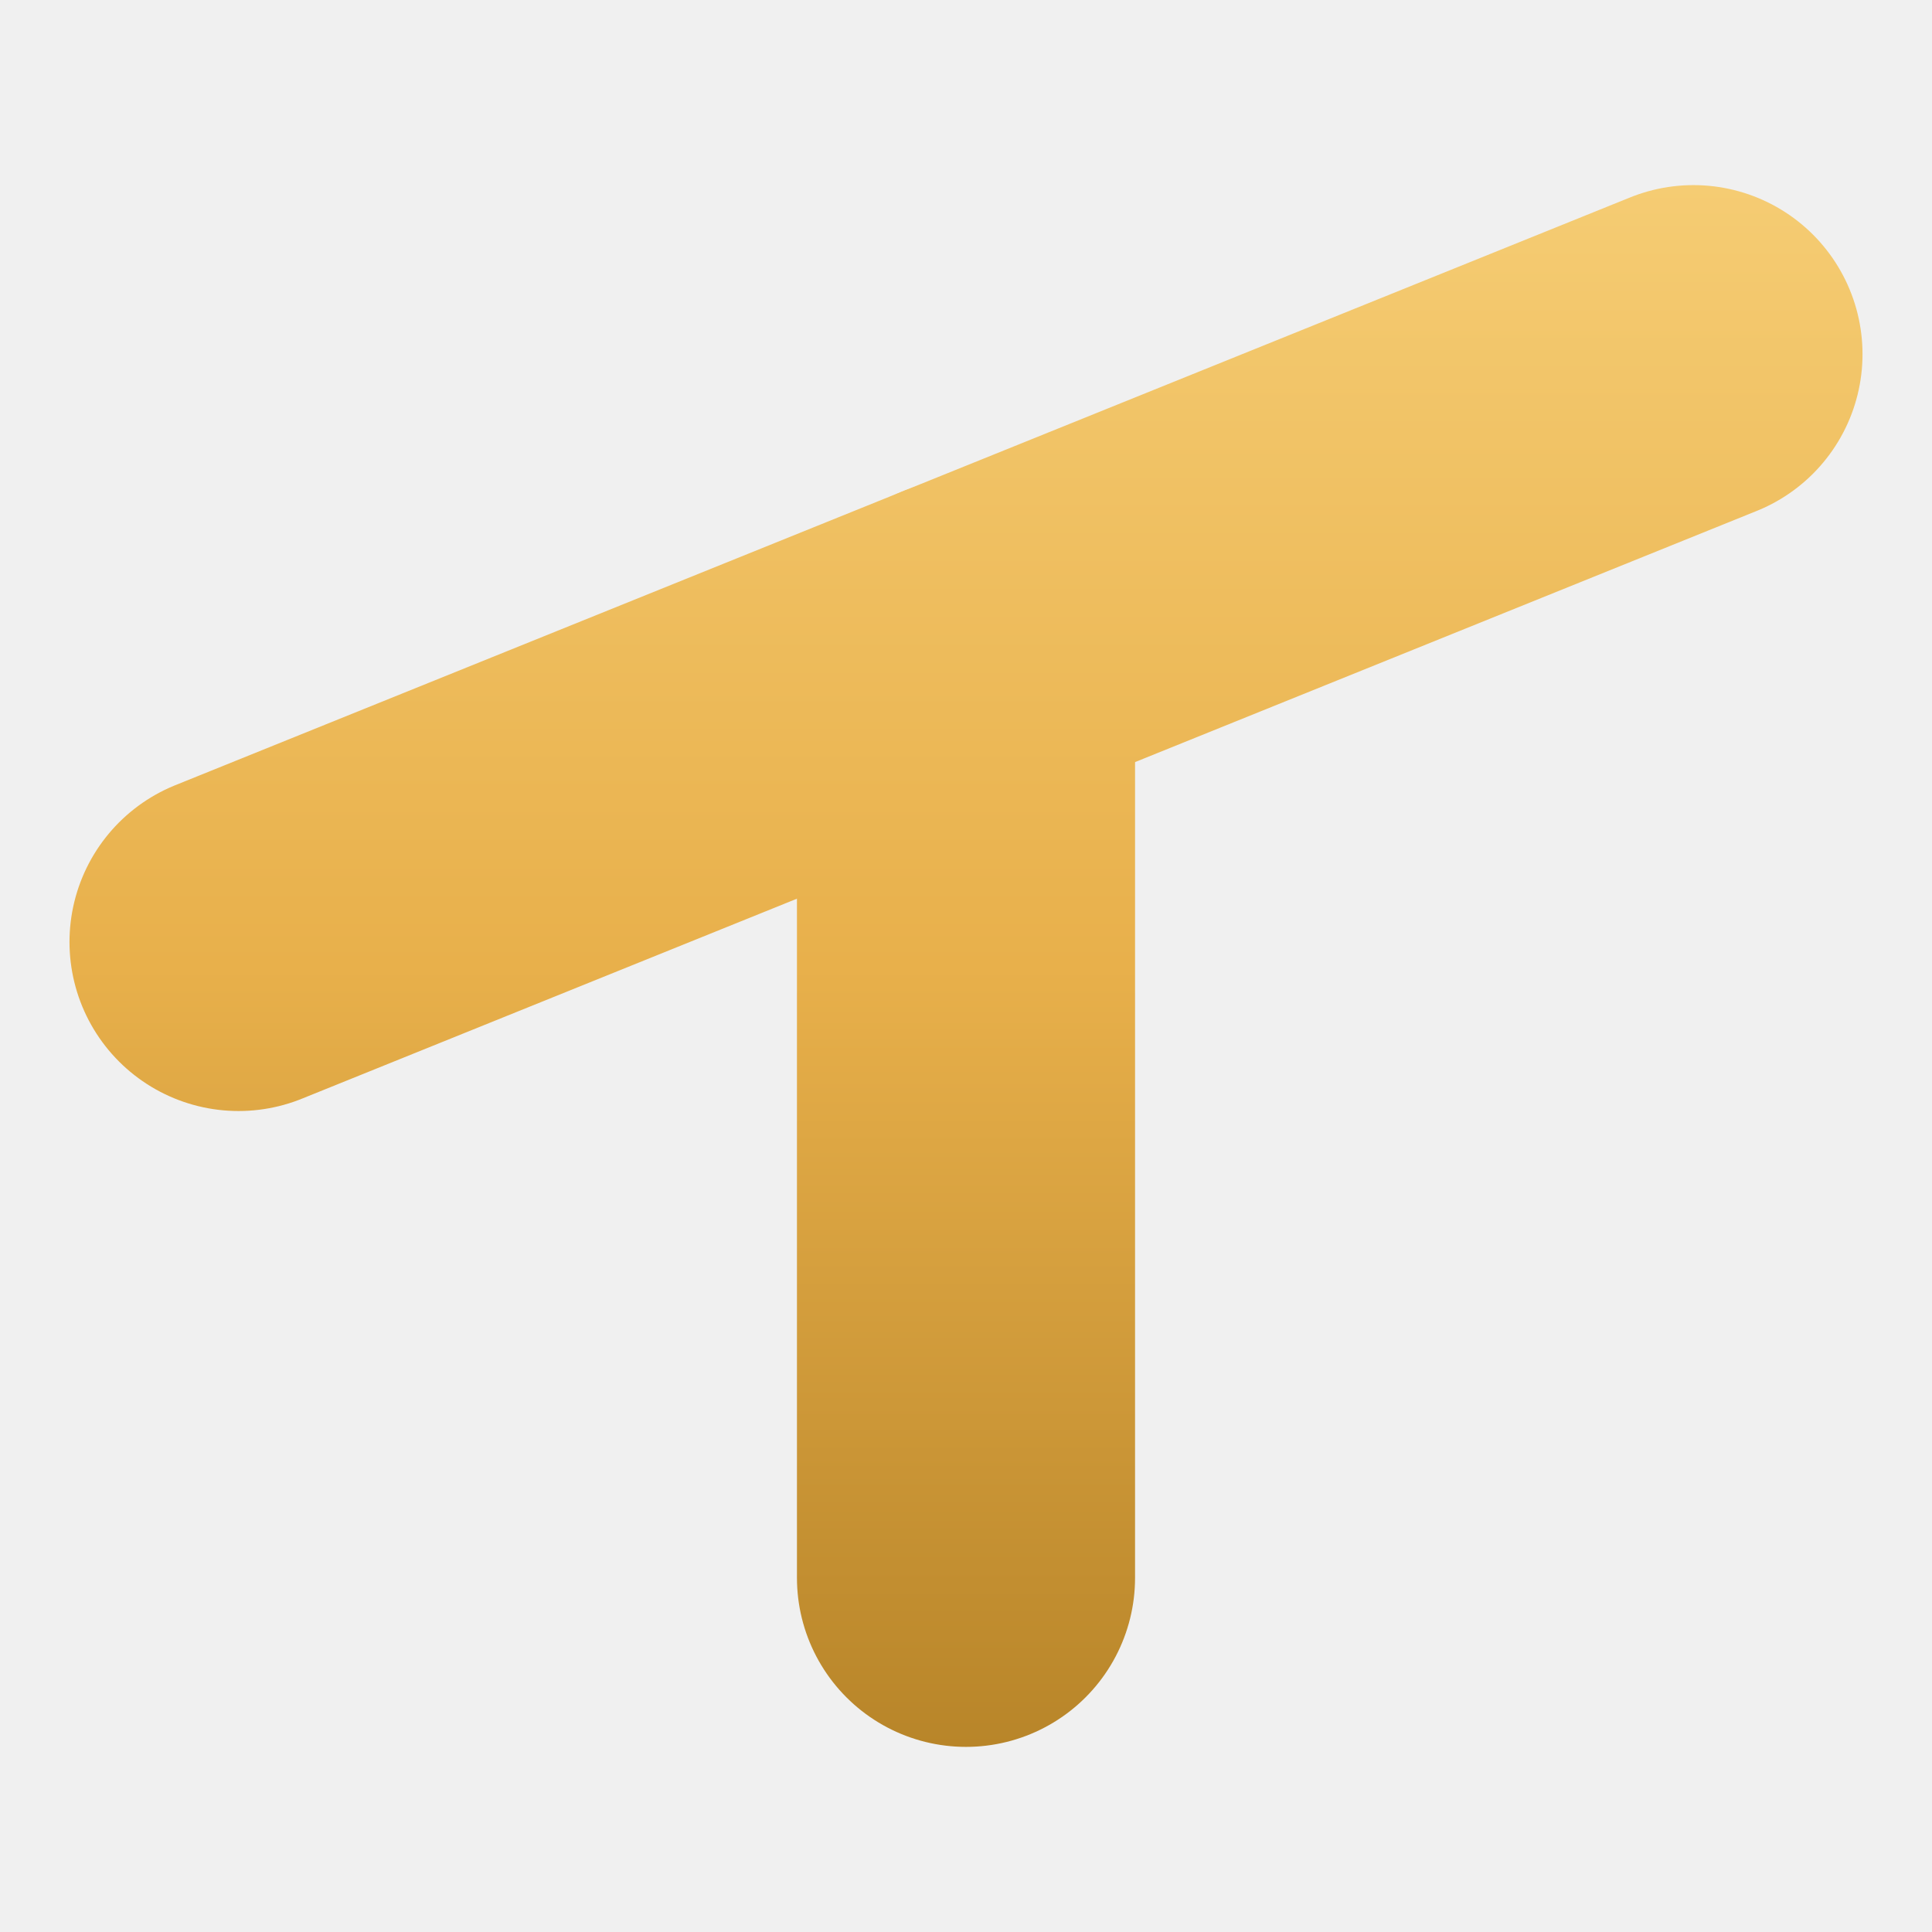
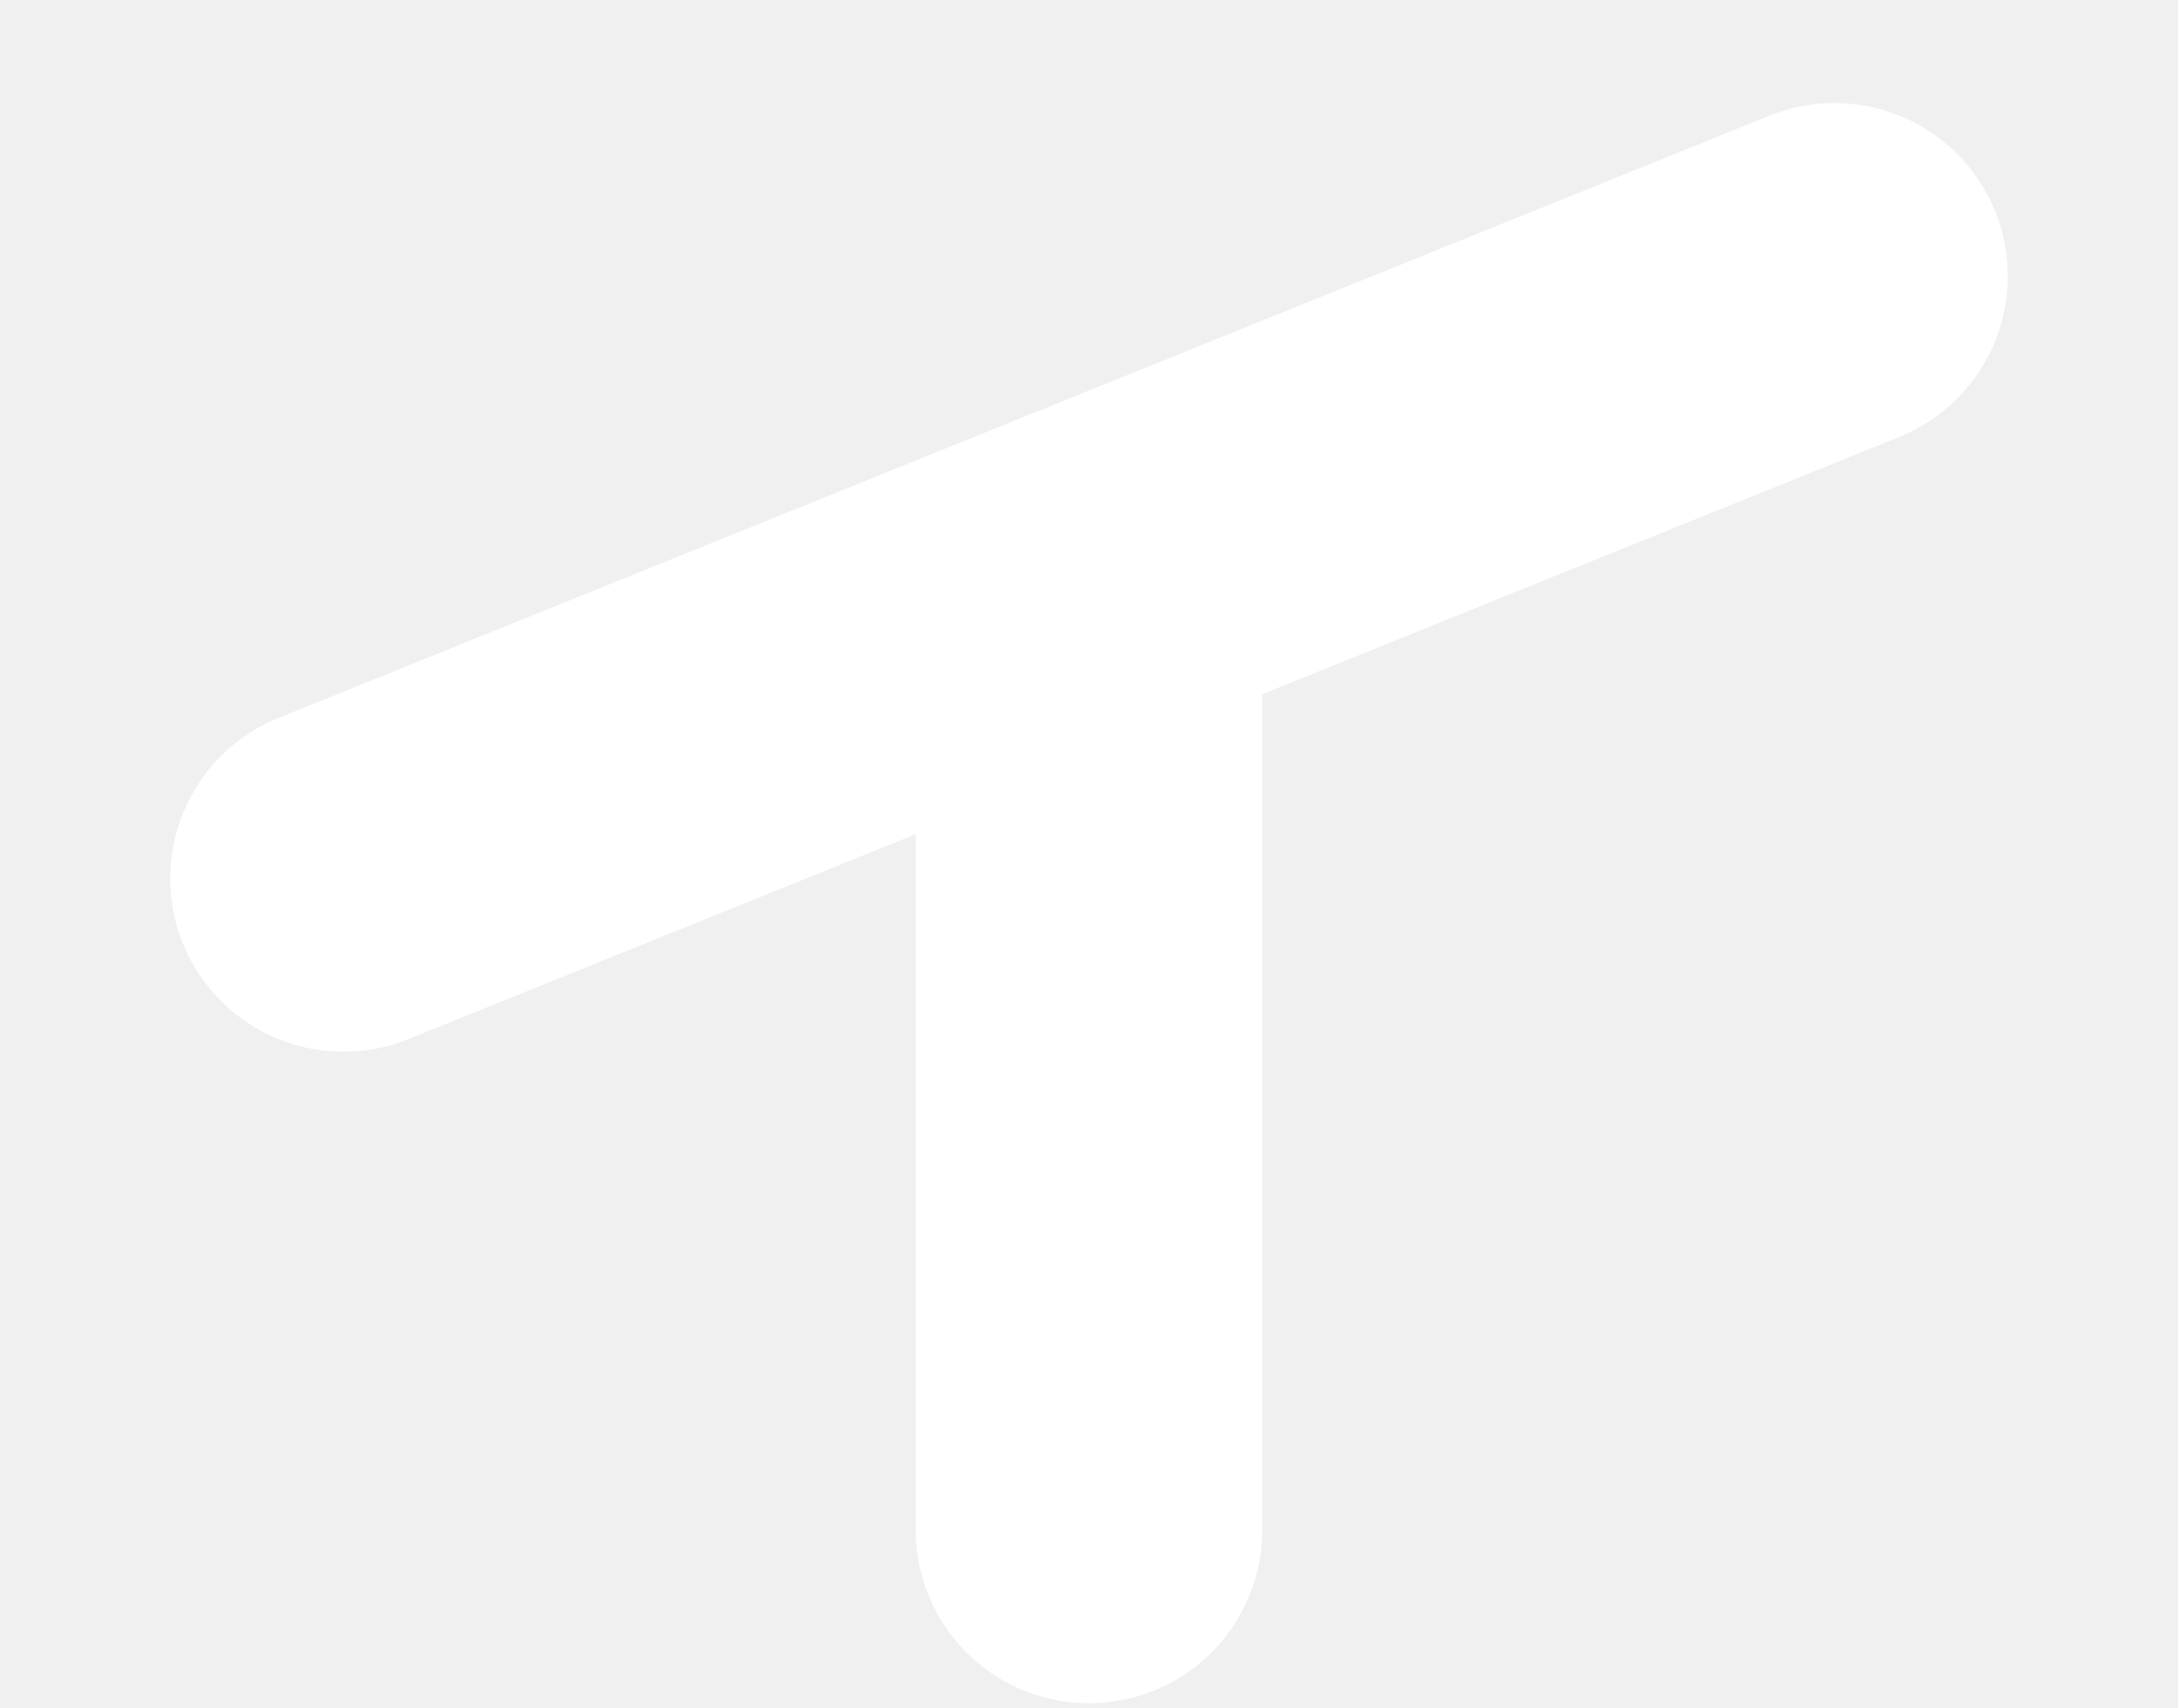
- <svg xmlns="http://www.w3.org/2000/svg" viewBox="192 192 640 640" role="img" aria-label="Toll">
-   <defs>
-     <linearGradient id="gold" gradientUnits="userSpaceOnUse" x1="0" y1="253" x2="0" y2="771">
-       <stop offset="0" stop-color="#f5cc73" />
-       <stop offset="0.5" stop-color="#e8b04b" />
-       <stop offset="1" stop-color="#b88529" />
-     </linearGradient>
-   </defs>
-   <g fill="none" stroke="url(#gold)" stroke-width="112" stroke-linecap="round">
-     <path d="M512 406.677 L512 714.677" />
-     <path d="M271.02 504.04 L752.98 309.32" />
+ <svg xmlns="http://www.w3.org/2000/svg" viewBox="160 220 704 552">
+   <style>g { stroke: #FFFFFF; } @media (prefers-color-scheme: light) { g { stroke: #000000; } }</style>
+   <g fill="none" stroke-width="112" stroke-linecap="round">
+     <line x1="512" y1="406.677" x2="512" y2="714.677" />
+     <line x1="271.025" y1="504.037" x2="752.975" y2="309.317" />
  </g>
</svg>
